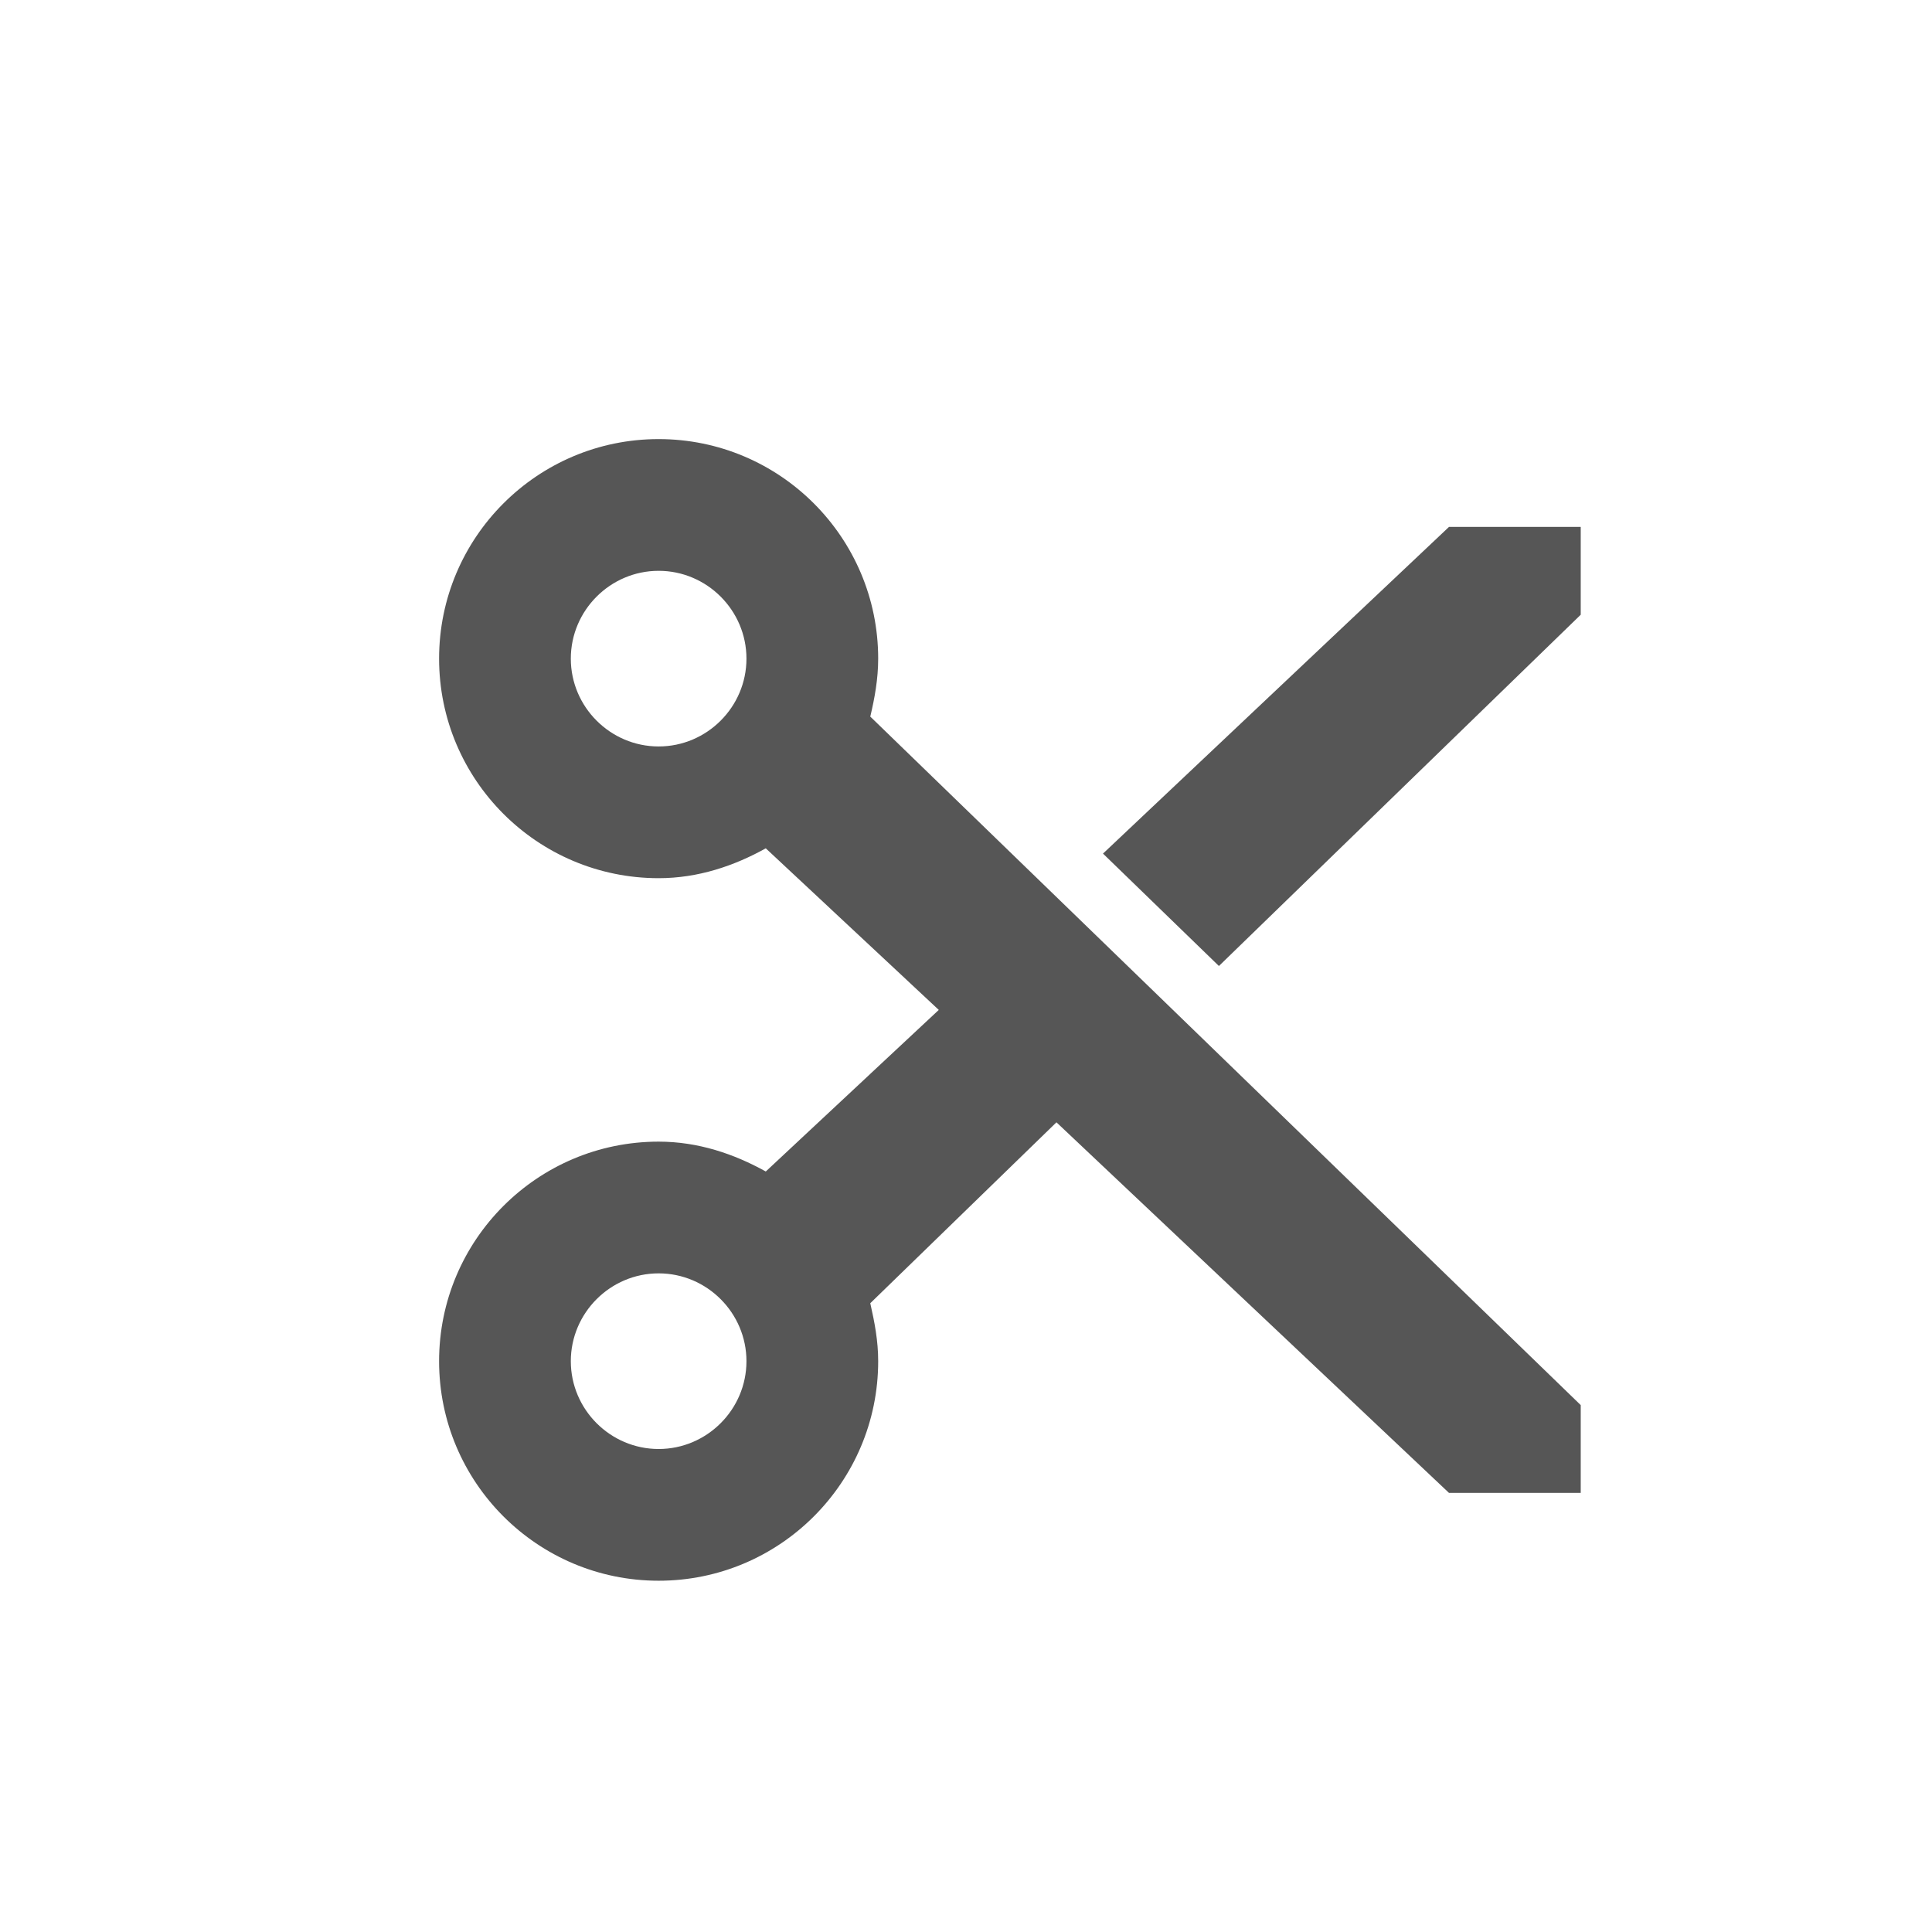
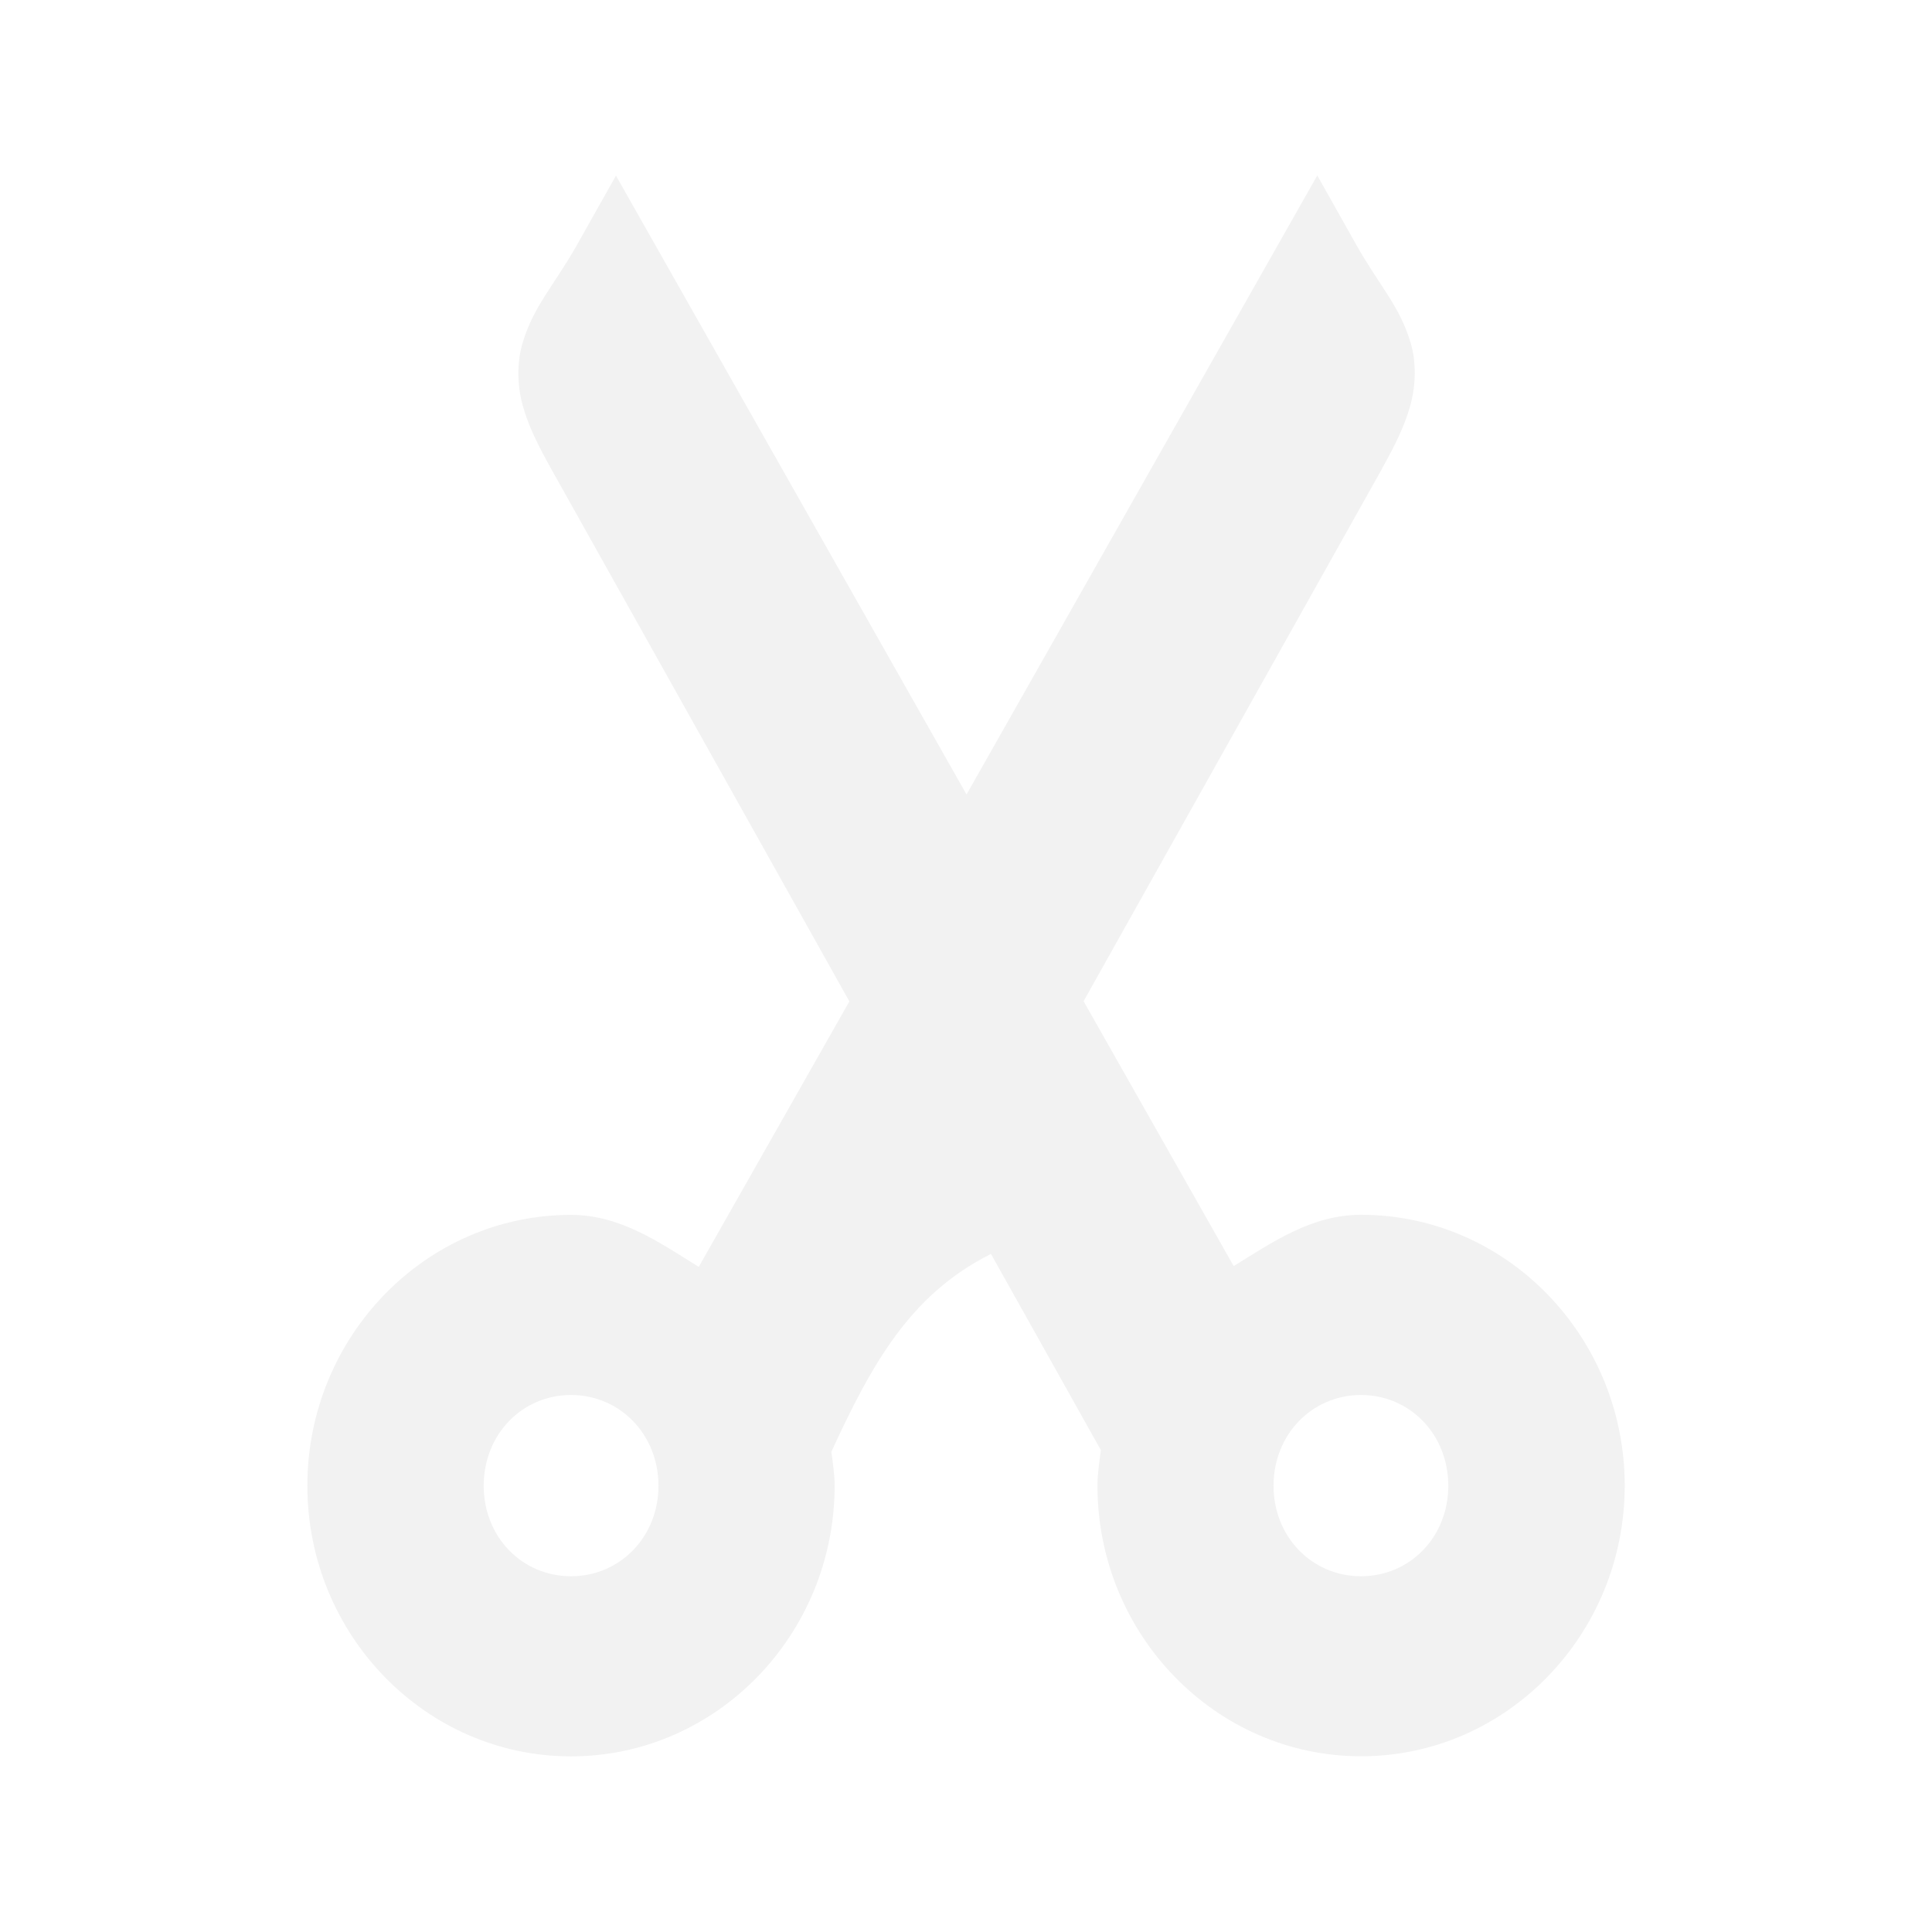
- <svg xmlns="http://www.w3.org/2000/svg" width="22" height="22" version="1.1">
-   <defs>
-     <style id="current-color-scheme" type="text/css">
-    .ColorScheme-Text { color:#565656; } .ColorScheme-Highlight { color:#5294e2; }
-   </style>
+ <svg xmlns="http://www.w3.org/2000/svg" viewBox="0 0 22 22">
+   <defs id="defs3051">
+     <style type="text/css" id="current-color-scheme">
+      .ColorScheme-Text {
+        color:#f2f2f2;
+      }
+      </style>
  </defs>
-   <g transform="matrix(1,0,0,1,3,3)">
-     <path class="ColorScheme-Text" d="M 4.5,2 C 3.12,2 2,3.12 2,4.5 2,5.88 3.12,7 4.5,7 4.95,7 5.36,6.86 5.72,6.66 L 7.69,8.5 5.72,10.34 C 5.36,10.14 4.95,10 4.5,10 3.12,10 2,11.12 2,12.5 2,13.88 3.12,15 4.5,15 5.88,15 7,13.88 7,12.5 7,12.27 6.96,12.06 6.91,11.84 L 9.03,9.78 13.5,14 H 15 V 13 L 6.91,5.16 C 6.96,4.95 7,4.73 7,4.5 7,3.12 5.88,2 4.5,2 Z M 4.5,3.5 C 5.05,3.5 5.5,3.95 5.5,4.5 5.5,5.05 5.05,5.5 4.5,5.5 3.95,5.5 3.5,5.05 3.5,4.5 3.5,3.95 3.95,3.5 4.5,3.5 Z M 13.5,3 9.56,6.72 10.88,8 15,4 V 3 Z M 4.5,11.5 C 5.05,11.5 5.5,11.95 5.5,12.5 5.5,13.05 5.05,13.5 4.5,13.5 3.95,13.5 3.5,13.05 3.5,12.5 3.5,11.95 3.95,11.5 4.5,11.5 Z" style="fill:currentColor" />
-   </g>
+   <path style="fill:currentColor;fill-opacity:1;stroke:none" d="m7.014 2-.436.775c-.27.481-.504.709-.629 1.137-.063.214-.061.47.002.701.063.231.173.453.326.727l3.395 6.063-1.715 3.023c-.448-.277-.891-.592-1.455-.592-1.658 0-3.002 1.389-3.002 3.084 0 1.695 1.344 3.082 3.002 3.082 1.658 0 3.002-1.387 3.002-3.082 0-.134-.021-.259-.037-.387.462-1.004.899-1.789 1.809-2.248.003-.003.003-.004.006-.008l1.254 2.238c-.017.134-.039.266-.039.404 0 1.695 1.344 3.082 3.002 3.082 1.658 0 3.002-1.387 3.002-3.082 0-1.695-1.344-3.084-3.002-3.084-.562 0-1.004.309-1.451.584l-1.709-3.016 3.398-6.063v-.002c.153-.273.261-.494.324-.725.063-.231.066-.487.004-.701-.125-.428-.359-.655-.629-1.137l-.436-.775-3.994 7.049zm-.512 13.885c.556 0 .996.448.996 1.033s-.44 1.031-.996 1.031-.994-.446-.994-1.031c0-.585.438-1.033.994-1.033zm8.996 0c .556 0 .994.448.994 1.033 0 .585-.438 1.031-.994 1.031-.556 0-.996-.446-.996-1.031 0-.585.44-1.033.996-1.033z" class="ColorScheme-Text" />
</svg>
